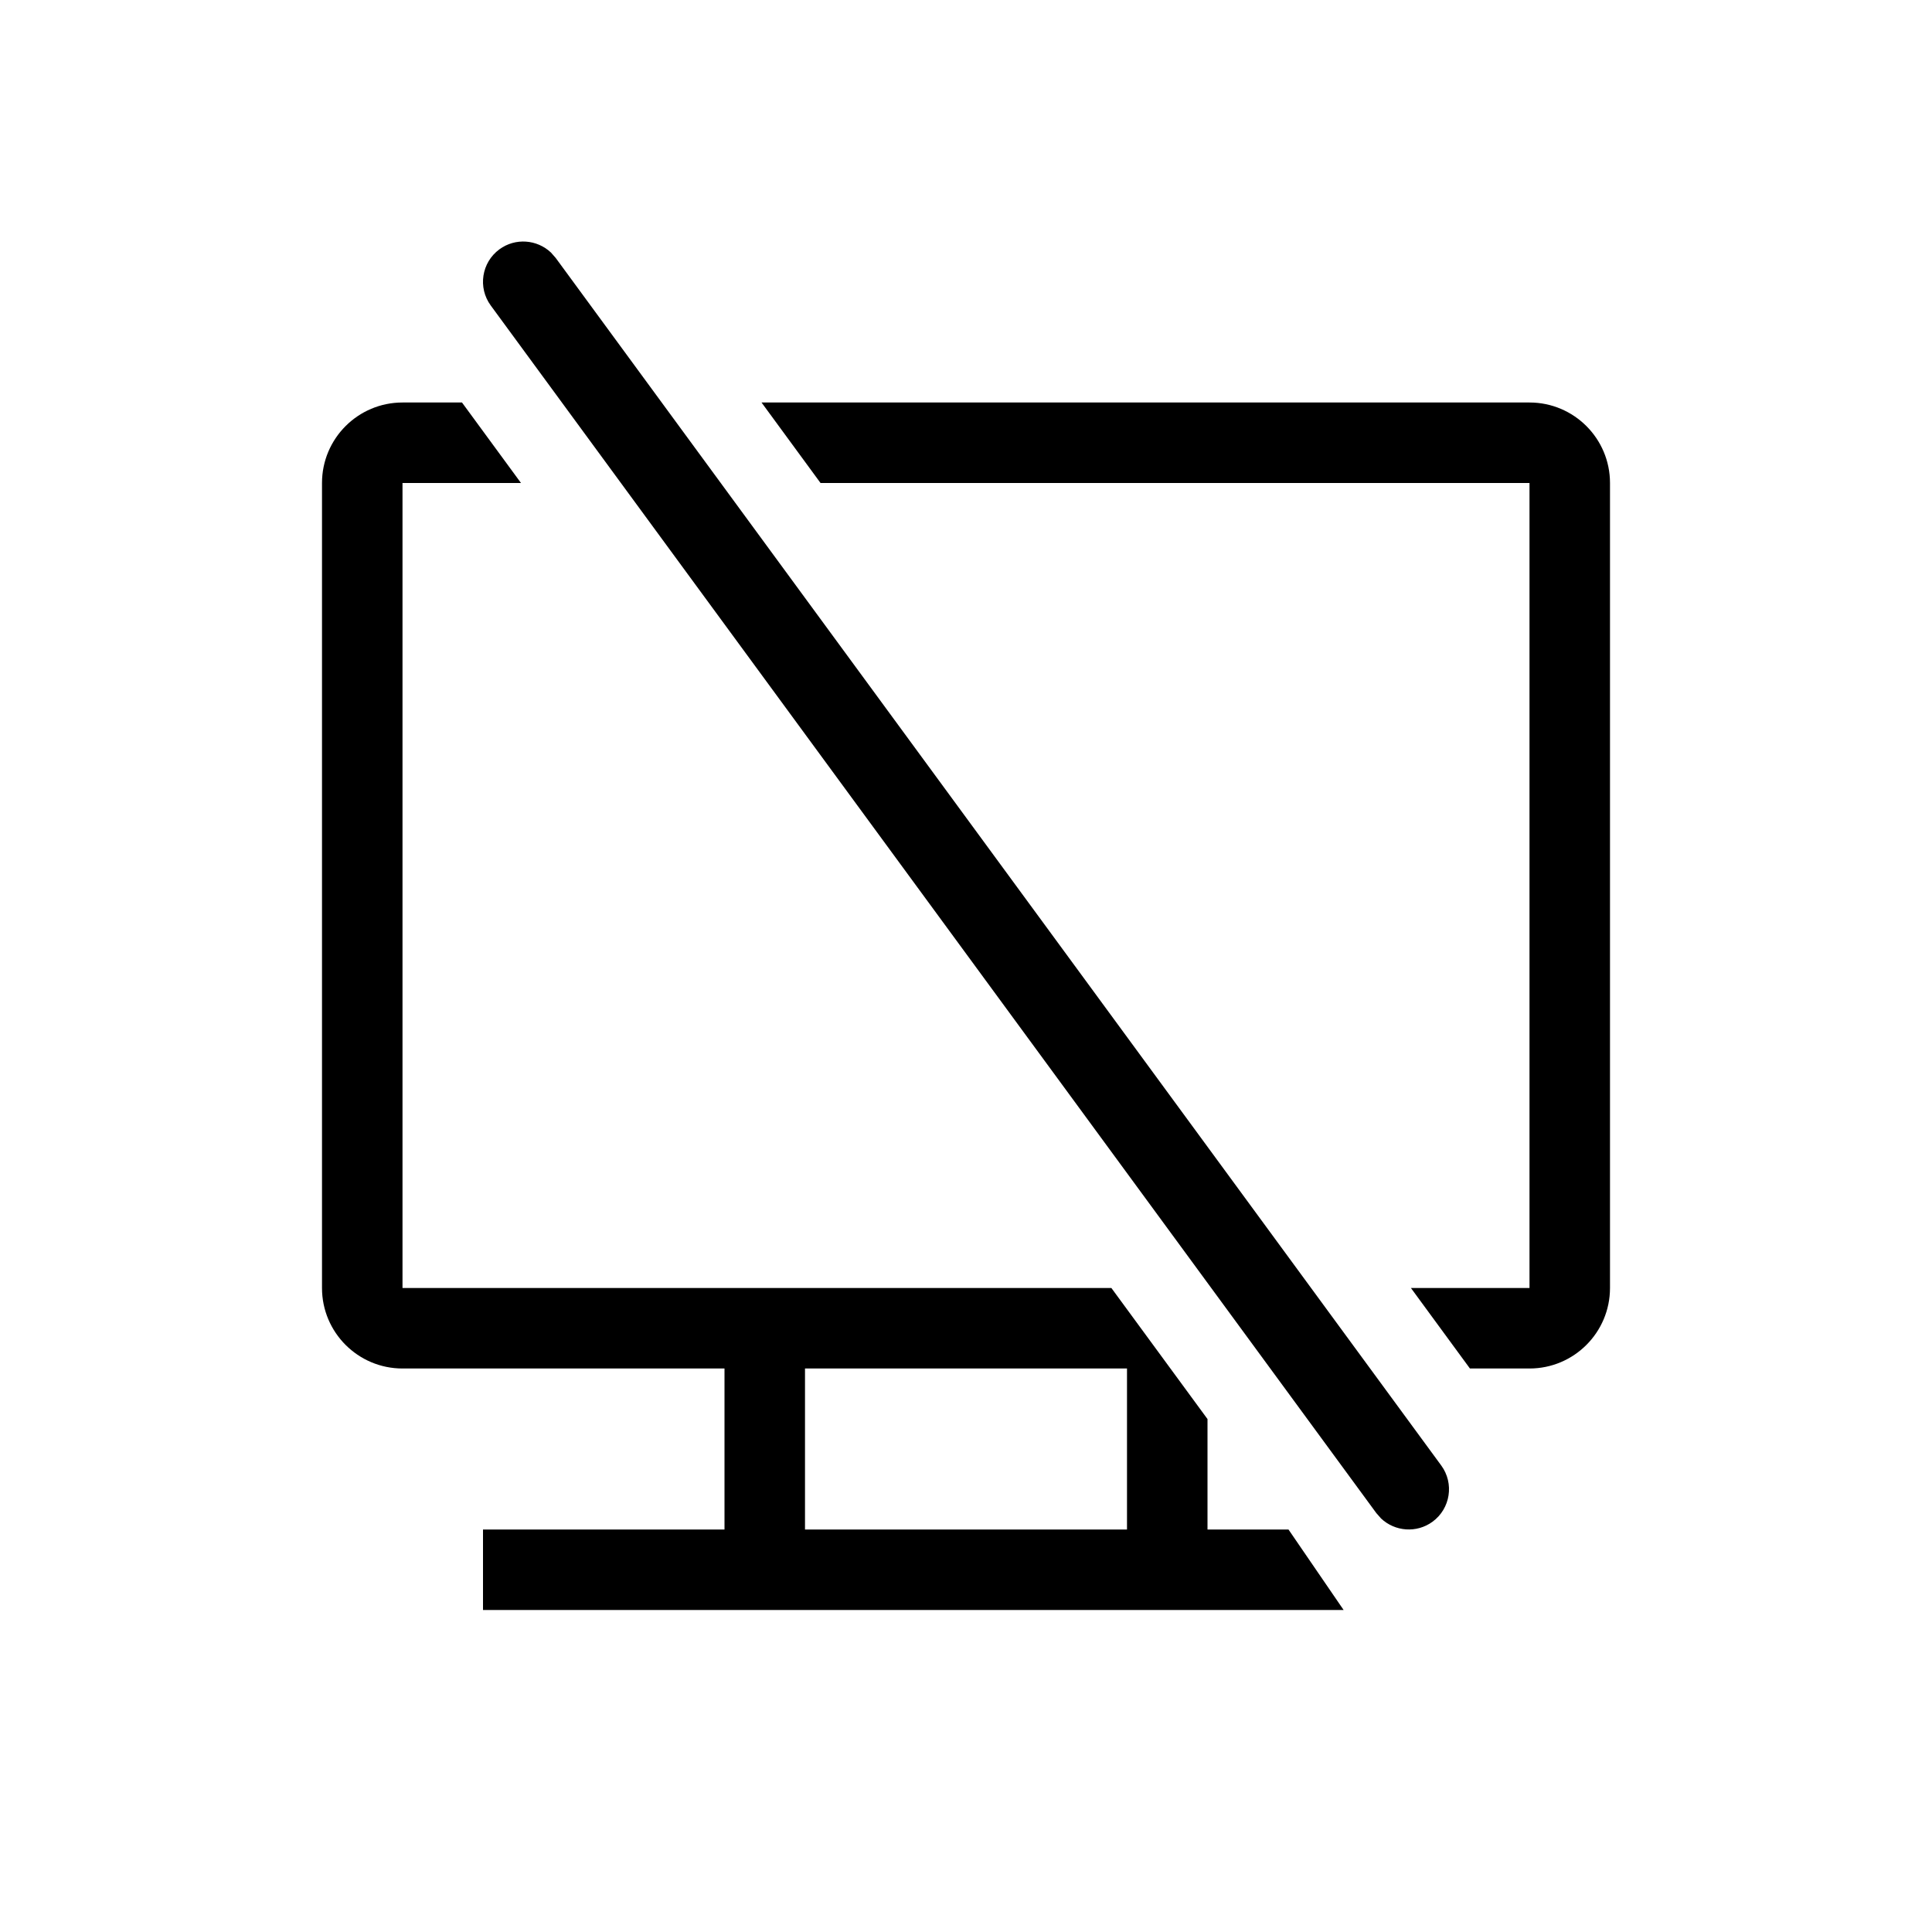
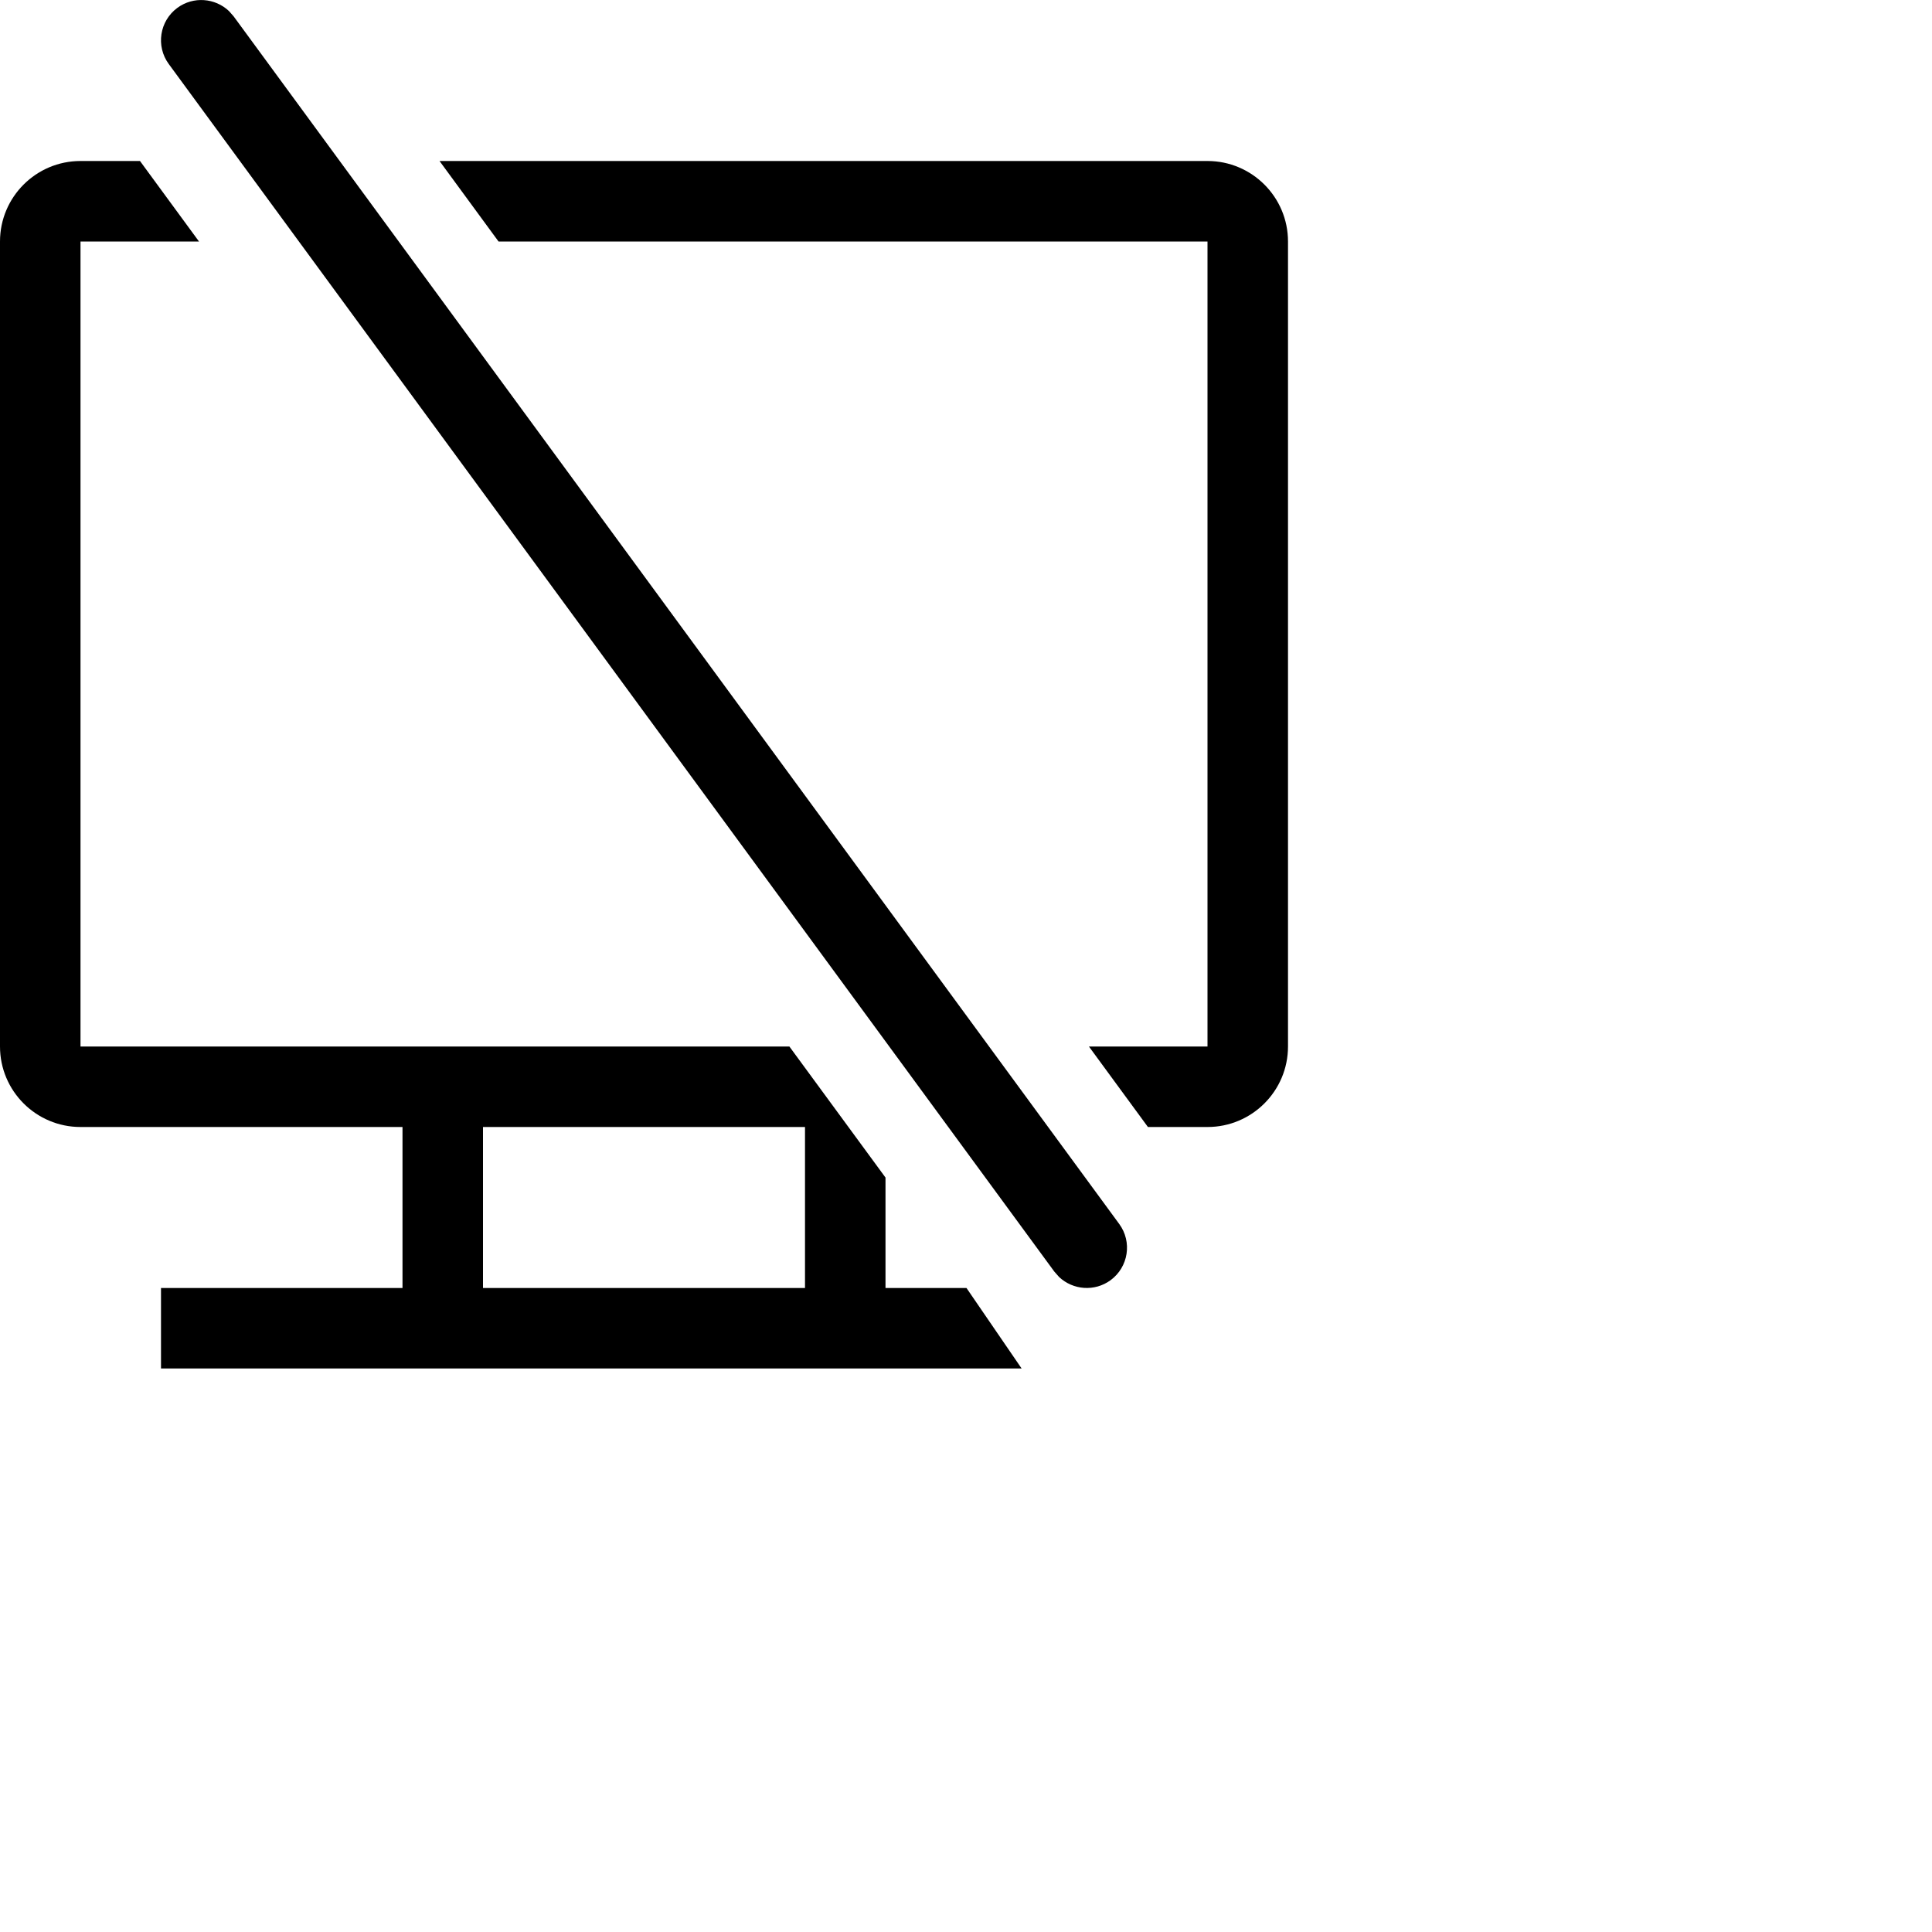
<svg xmlns="http://www.w3.org/2000/svg" width="24" height="24" viewBox="0 0 24 24">
-   <path d="M1.739,2 L2.472,3 L1,3 L1,13 L9.806,13 L11,14.628 L11,16 L12.006,16 L12.691,17 L2,17 L2,16 L5,16 L5,14 L1,14 C0.448,14 0,13.552 0,13 L0,3 C0,2.448 0.448,2 1,2 L1.739,2 Z M10,14 L6,14 L6,16 L10,16 L10,14 Z M2.844,0.137 L2.903,0.204 L13.903,15.204 C14.067,15.427 14.018,15.74 13.796,15.903 C13.598,16.048 13.329,16.026 13.156,15.863 L13.097,15.796 L2.097,0.796 C1.933,0.573 1.982,0.26 2.204,0.097 C2.402,-0.048 2.671,-0.026 2.844,0.137 Z M5.46,2 L15,2 C15.552,2 16,2.448 16,3 L16,13 C16,13.552 15.552,14 15,14 L14.26,14 L13.527,13 L15,13 L15,3 L6.193,3 L5.46,2 Z" transform="translate(4 3)" />
+   <path d="M1.739,2 L2.472,3 L1,3 L1,13 L9.806,13 L11,14.628 L11,16 L12.006,16 L12.691,17 L2,17 L2,16 L5,16 L5,14 L1,14 C0.448,14 0,13.552 0,13 L0,3 C0,2.448 0.448,2 1,2 L1.739,2 Z M10,14 L6,14 L6,16 L10,16 L10,14 Z M2.844,0.137 L2.903,0.204 L13.903,15.204 C14.067,15.427 14.018,15.74 13.796,15.903 C13.598,16.048 13.329,16.026 13.156,15.863 L13.097,15.796 L2.097,0.796 C1.933,0.573 1.982,0.26 2.204,0.097 C2.402,-0.048 2.671,-0.026 2.844,0.137 Z M5.46,2 L15,2 C15.552,2 16,2.448 16,3 L16,13 C16,13.552 15.552,14 15,14 L14.26,14 L13.527,13 L15,13 L15,3 L6.193,3 L5.46,2 Z" />
</svg>
